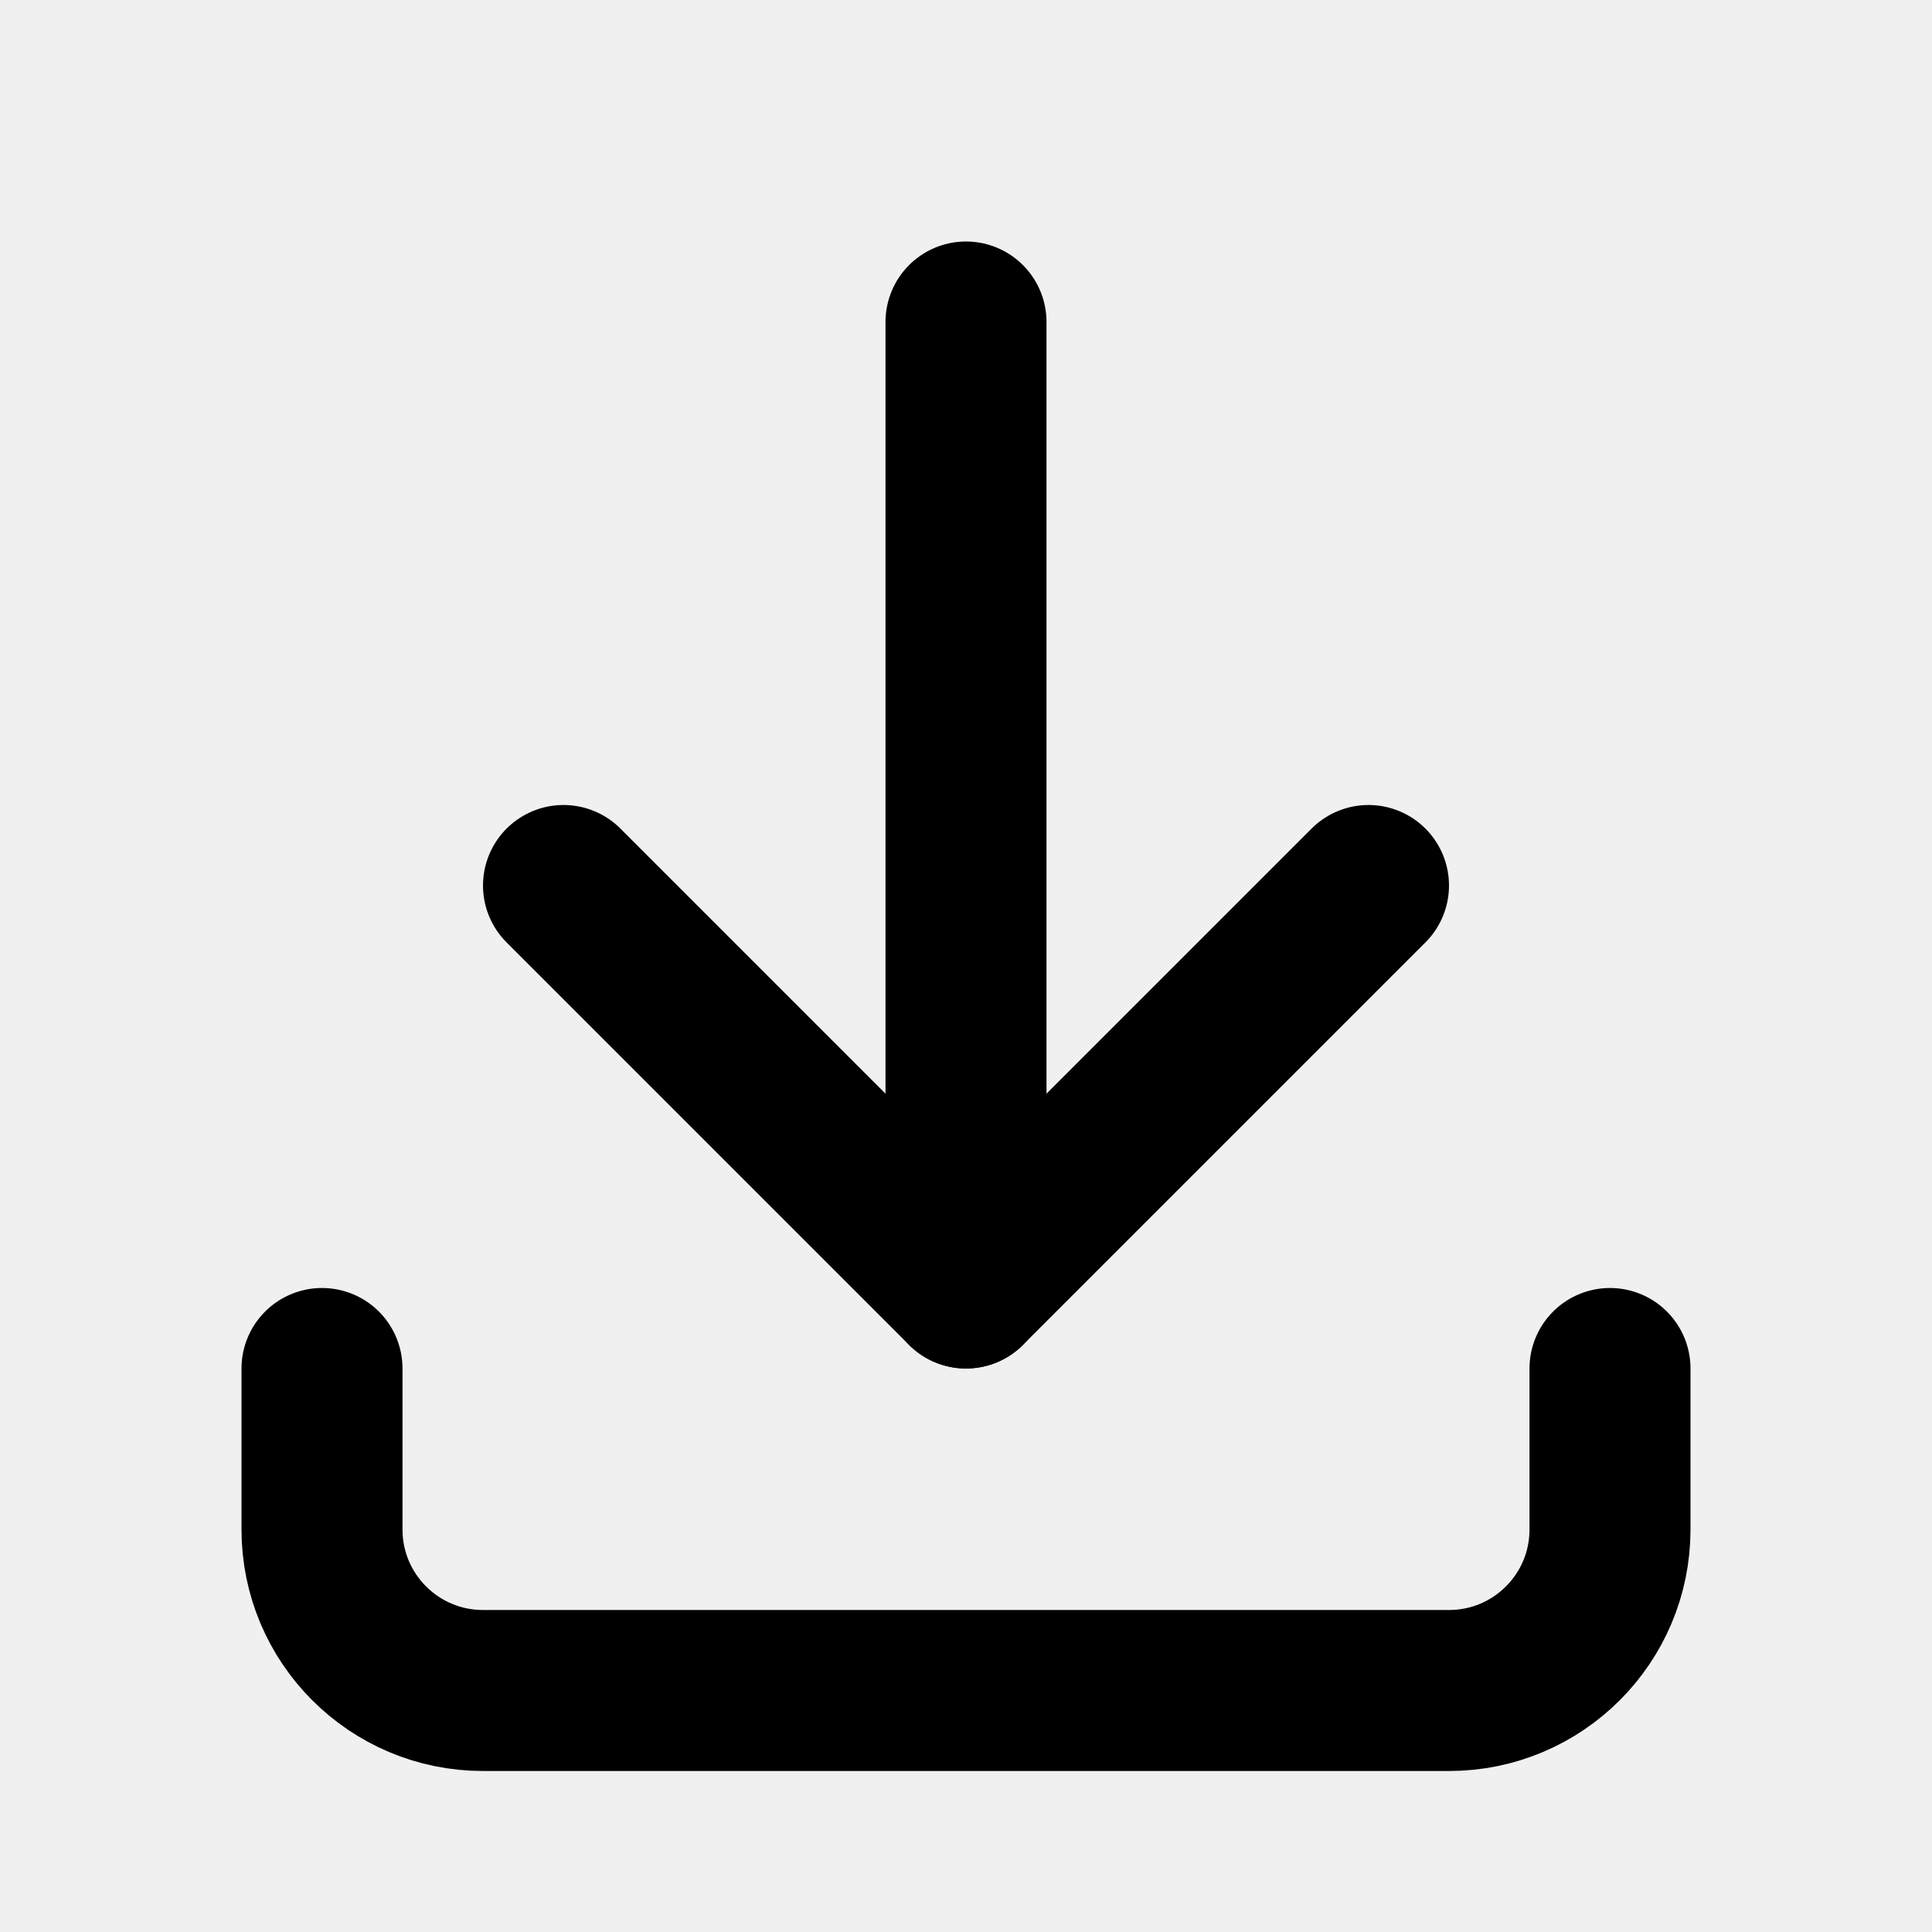
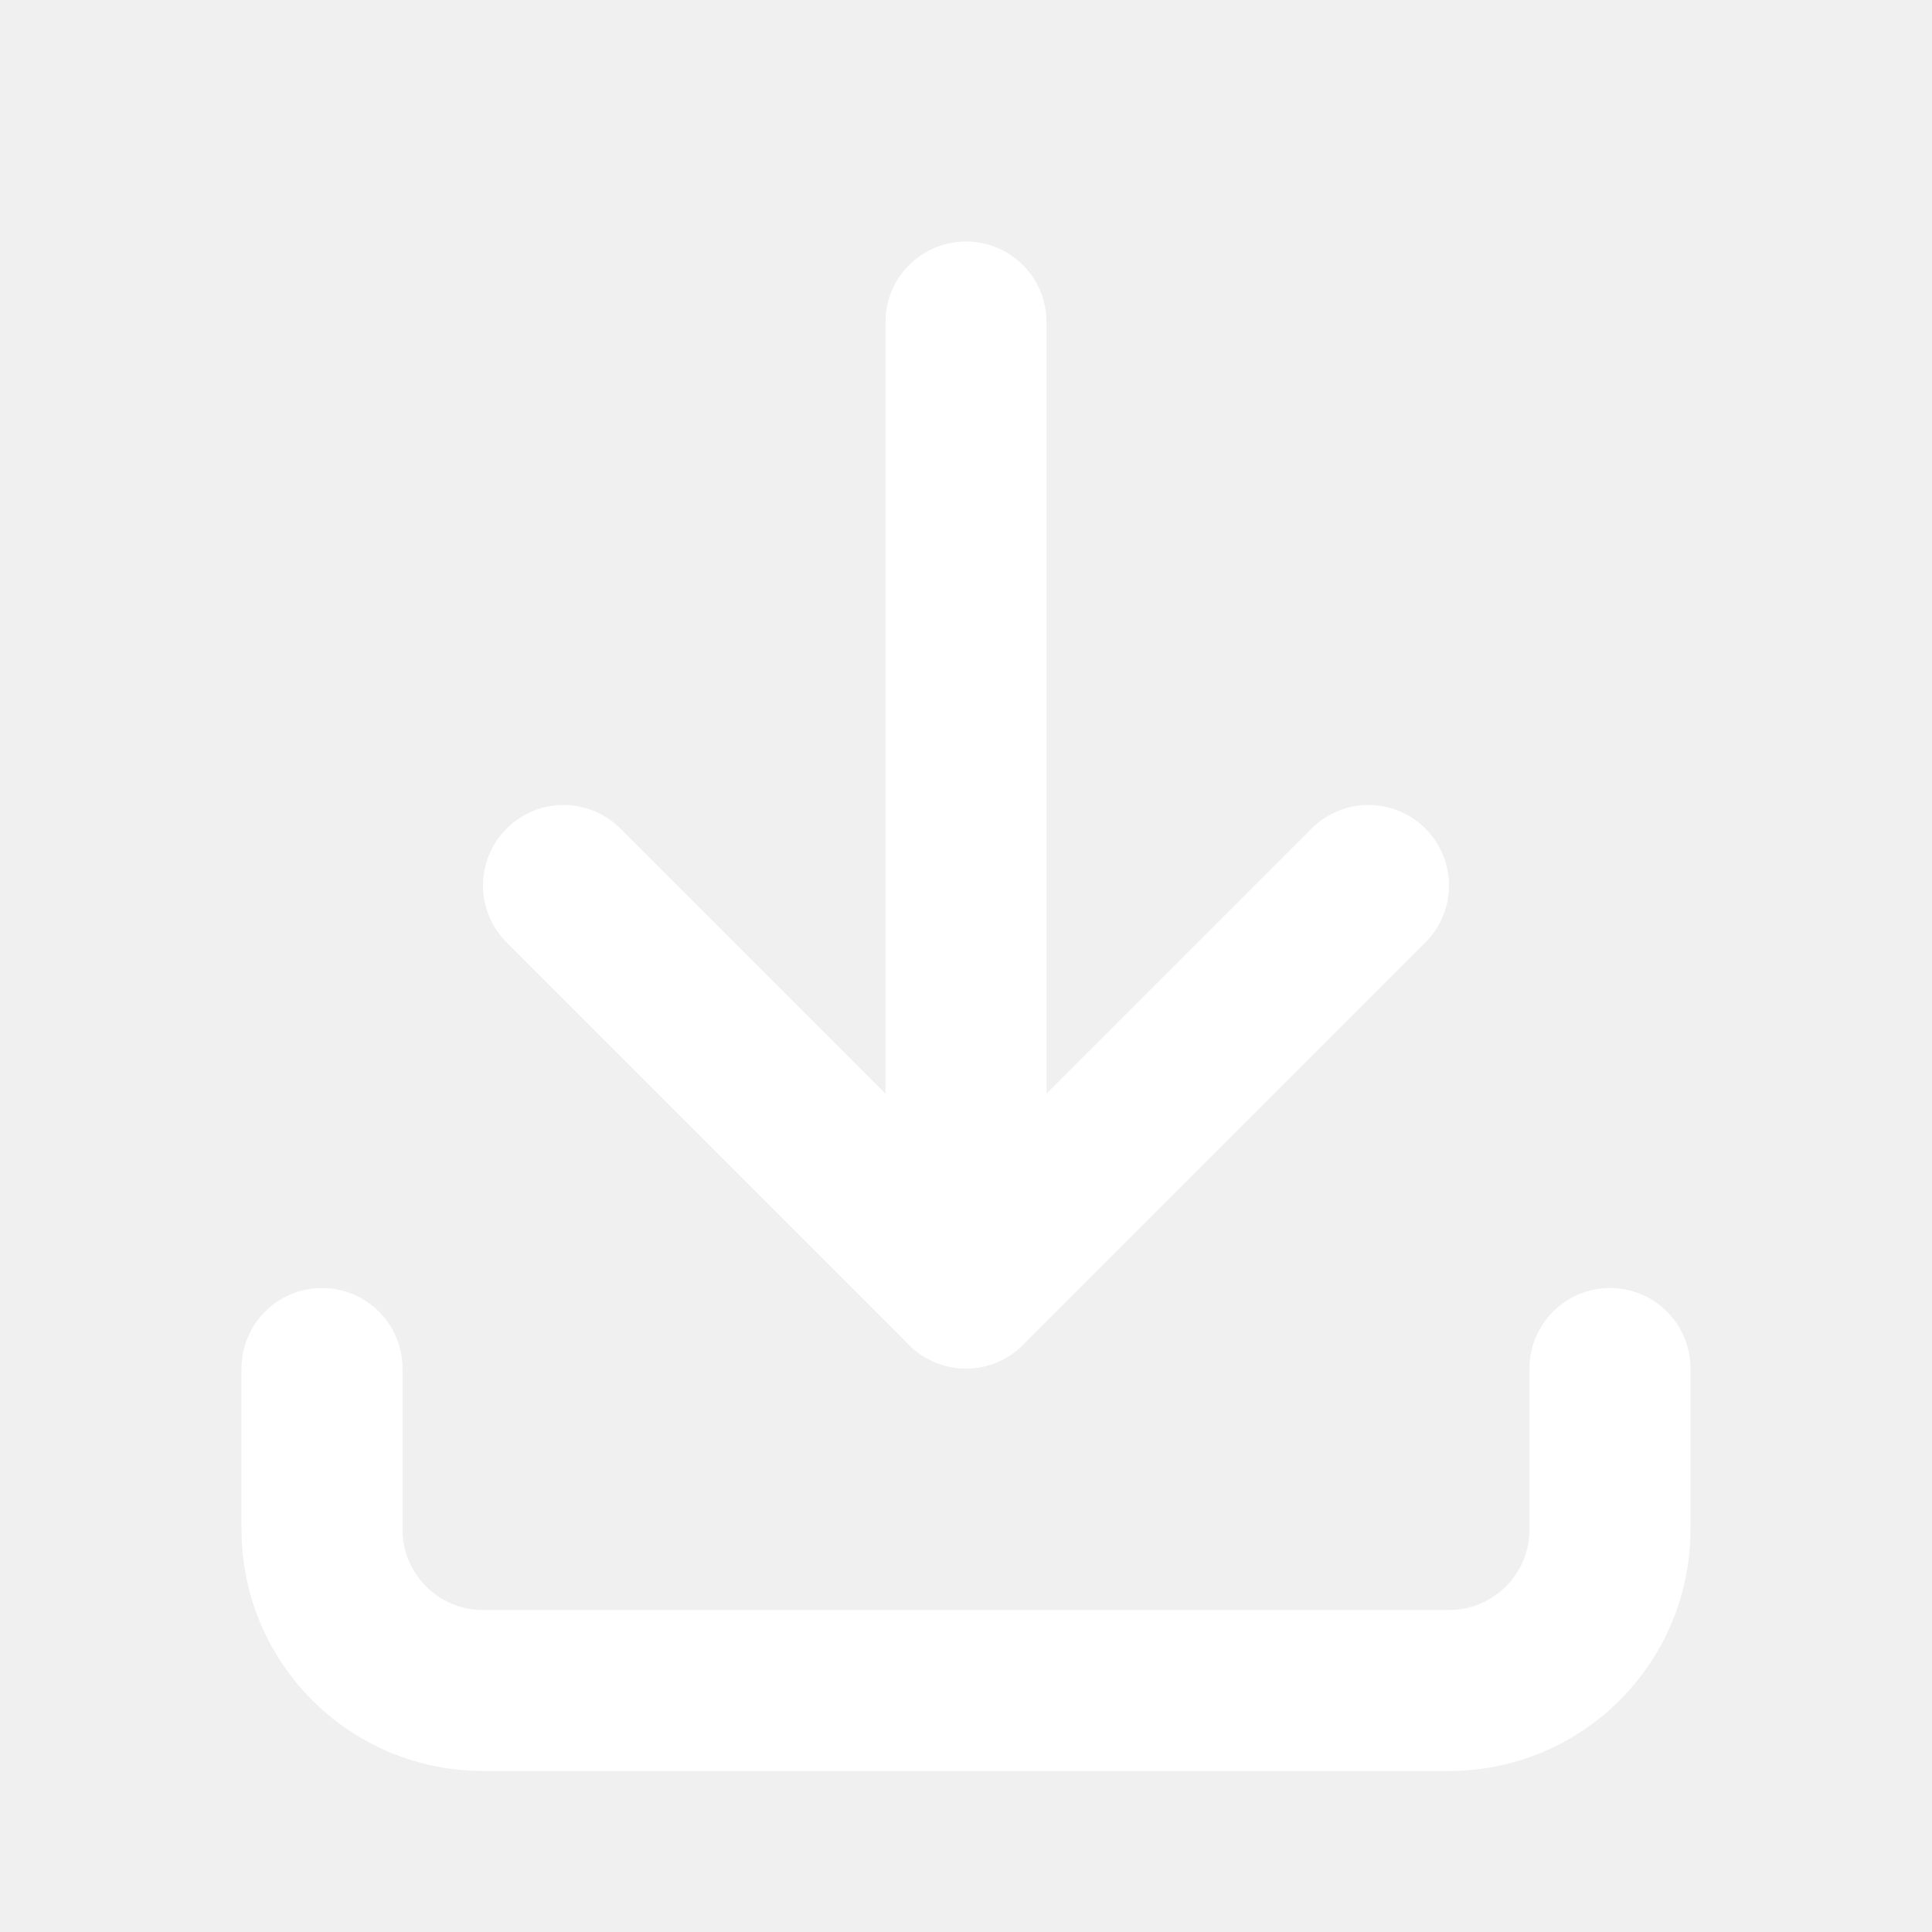
- <svg xmlns="http://www.w3.org/2000/svg" width="24" height="24" viewBox="0 0 24 24" fill="none" stroke="currentColor" stroke-width="2" stroke-linecap="round" stroke-linejoin="round" class="icon icon-tabler icons-tabler-outline icon-tabler-download">
+ <svg xmlns="http://www.w3.org/2000/svg" width="24" height="24" viewBox="0 0 24 24" fill="none" stroke="#ffffff" stroke-width="2" stroke-linecap="round" stroke-linejoin="round" class="icon icon-tabler icons-tabler-outline icon-tabler-download">
  <path stroke="none" d="M0 0h24v24H0z" fill="none" />
  <path d="M4 17v2a2 2 0 0 0 2 2h12a2 2 0 0 0 2 -2v-2" />
  <path d="M7 11l5 5l5 -5" />
  <path d="M12 4l0 12" />
</svg>
